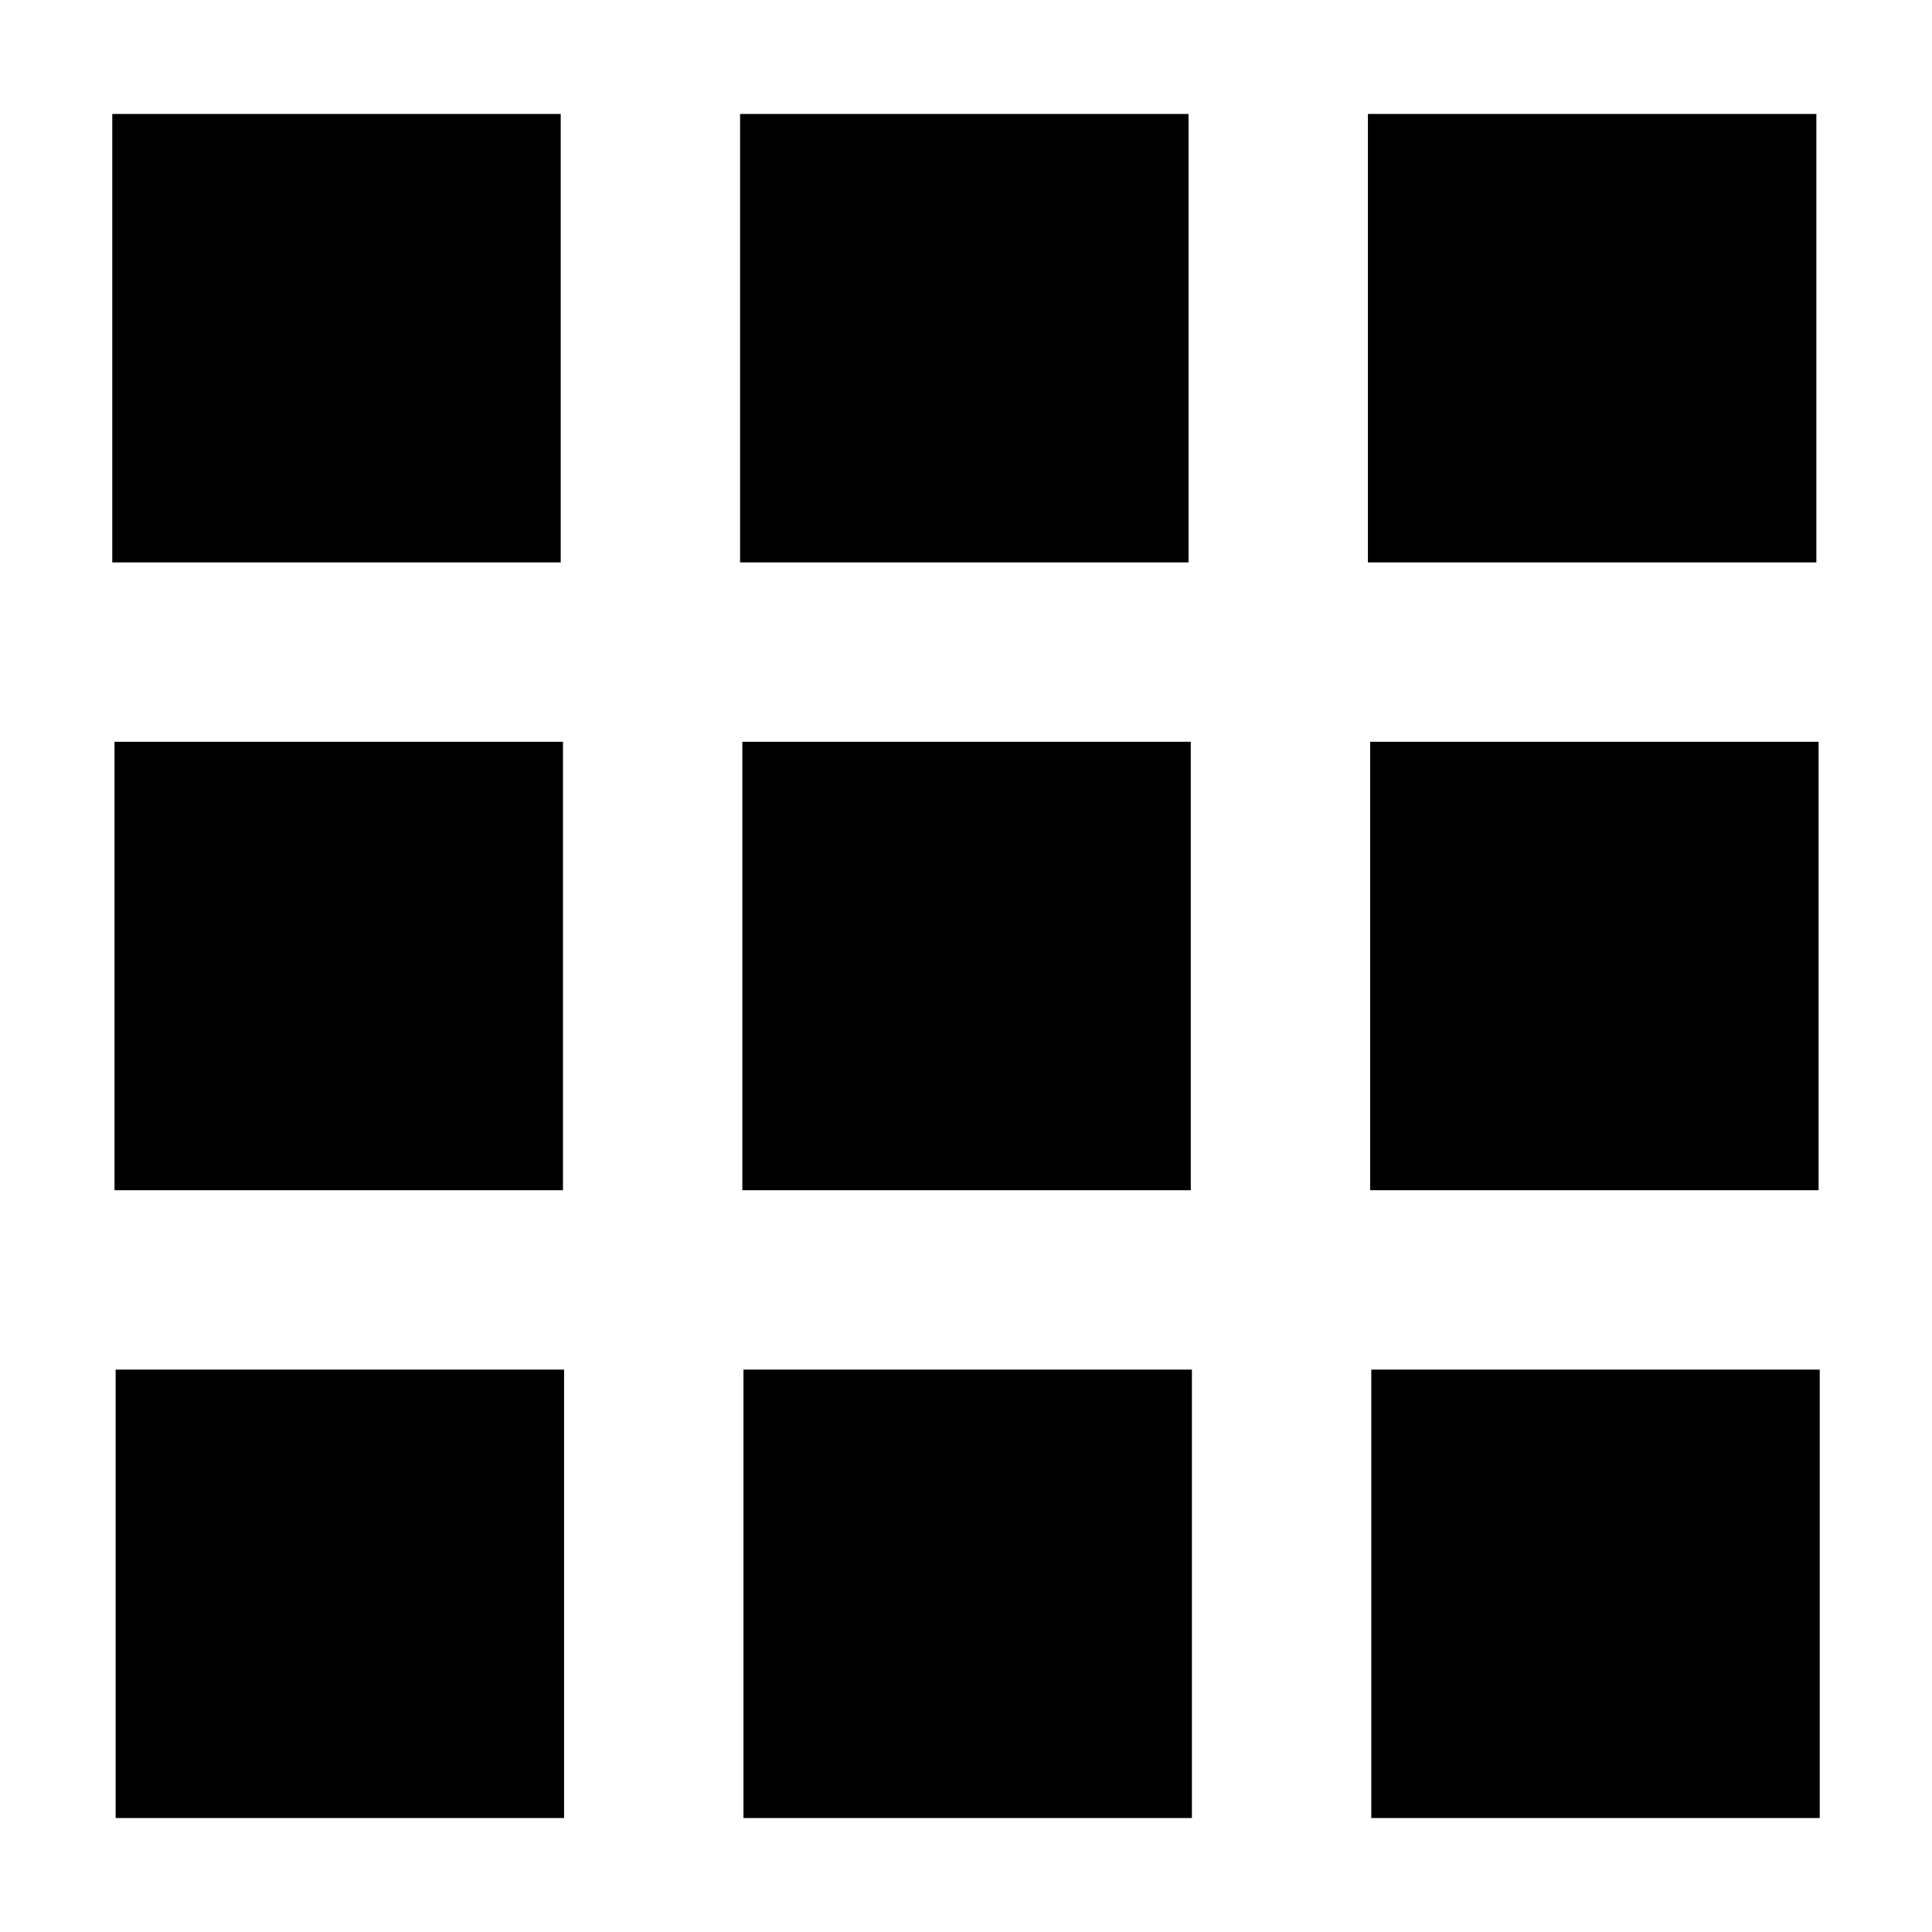
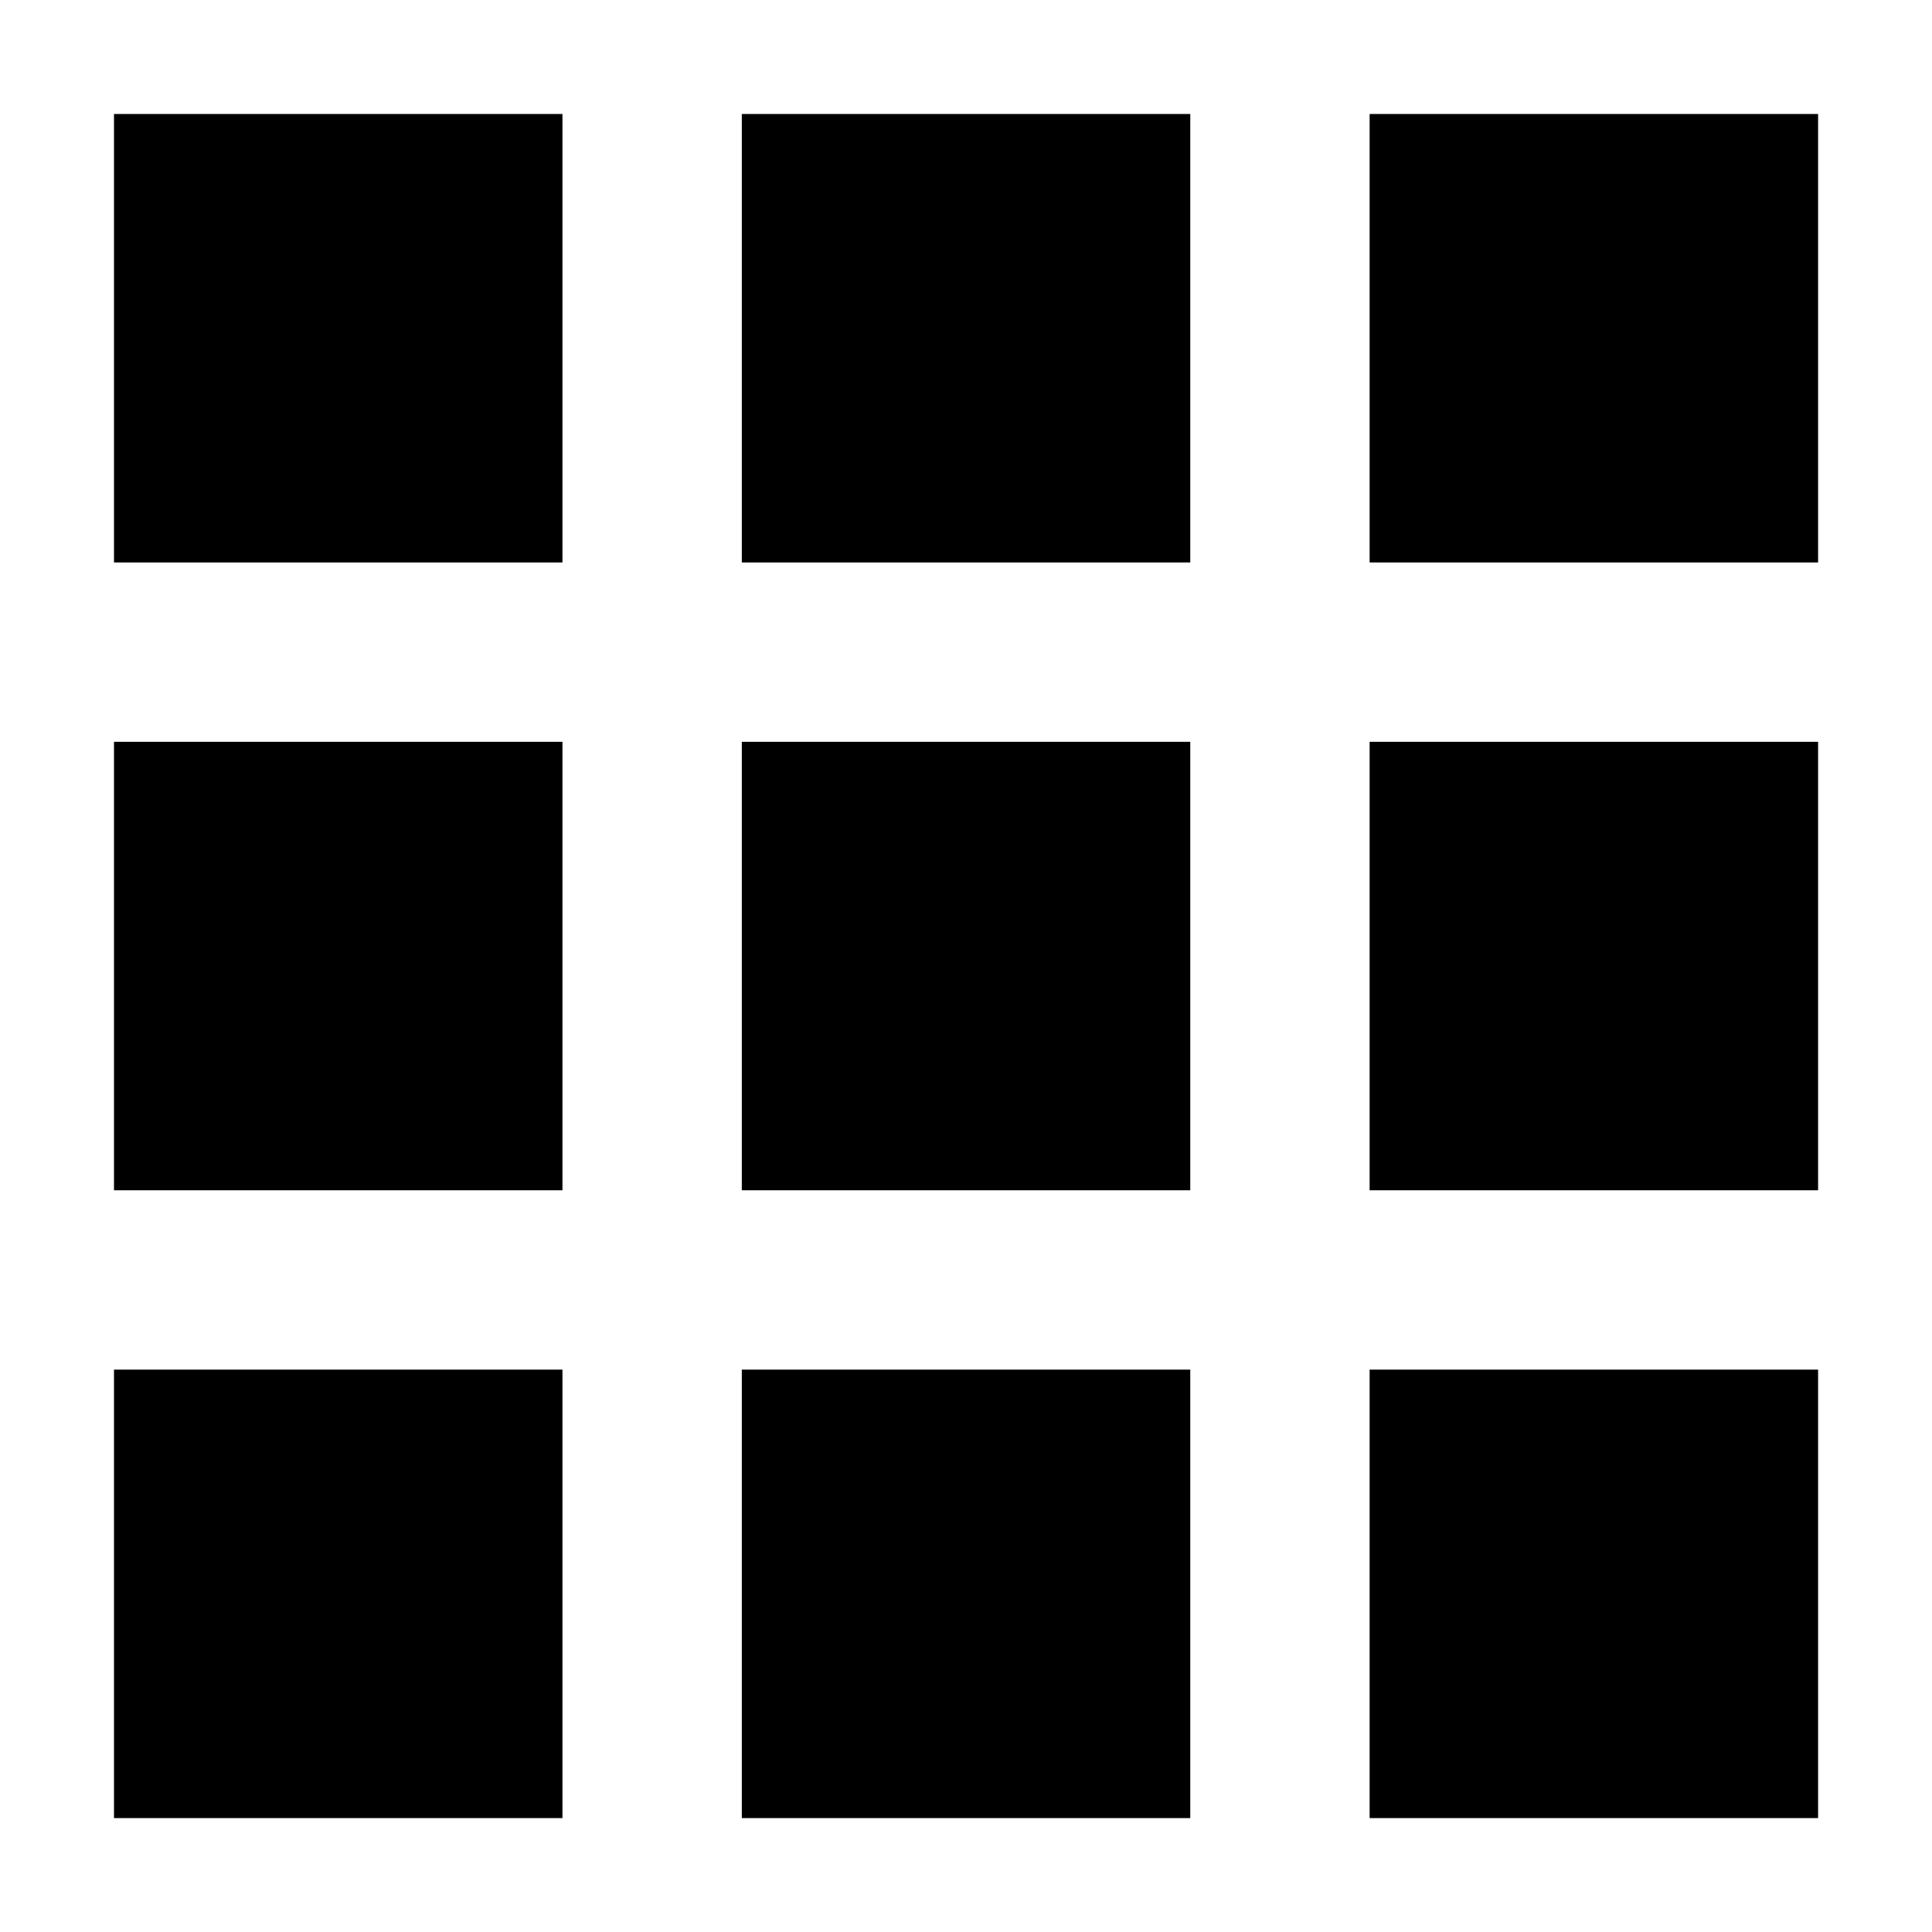
- <svg xmlns="http://www.w3.org/2000/svg" x="0px" y="0px" width="500" height="500" viewBox="0 0 500 500" enable-background="new 0 0 480 480" xml:space="preserve">
-   <rect x="29.056" y="29.492" width="116.057" height="116.057" id="rect18" style="fill:#000000" />
-   <rect x="191.536" y="29.492" width="116.057" height="116.057" id="rect20" style="fill:#000000" />
-   <rect x="354.016" y="29.492" width="116.057" height="116.057" id="rect22" style="fill:#000000" />
-   <rect x="29.637" y="191.971" width="116.057" height="116.057" id="rect24" style="fill:#000000" />
-   <rect x="192.117" y="191.971" width="116.057" height="116.057" id="rect26" style="fill:#000000" />
-   <rect x="354.596" y="191.971" width="116.057" height="116.057" id="rect28" style="fill:#000000" />
-   <rect x="29.927" y="354.451" width="116.057" height="116.057" id="rect30" style="fill:#000000" />
-   <rect x="192.407" y="354.451" width="116.057" height="116.057" id="rect32" style="fill:#000000" />
-   <rect x="354.887" y="354.451" width="116.057" height="116.057" id="rect34" style="fill:#000000" />
+ <svg xmlns="http://www.w3.org/2000/svg" x="0px" y="0px" width="24" height="24" viewBox="0 0 24 24">
+   <rect x="1.416" y="1.416" width="5.571" height="5.571" />
+   <rect x="9.215" y="1.416" width="5.571" height="5.571" />
+   <rect x="17.014" y="1.416" width="5.571" height="5.571" />
+   <rect x="1.416" y="9.215" width="5.571" height="5.571" />
+   <rect x="9.215" y="9.215" width="5.571" height="5.571" />
+   <rect x="17.014" y="9.215" width="5.571" height="5.571" />
+   <rect x="1.416" y="17.014" width="5.571" height="5.571" />
+   <rect x="9.215" y="17.014" width="5.571" height="5.571" />
+   <rect x="17.014" y="17.014" width="5.571" height="5.571" />
</svg>
